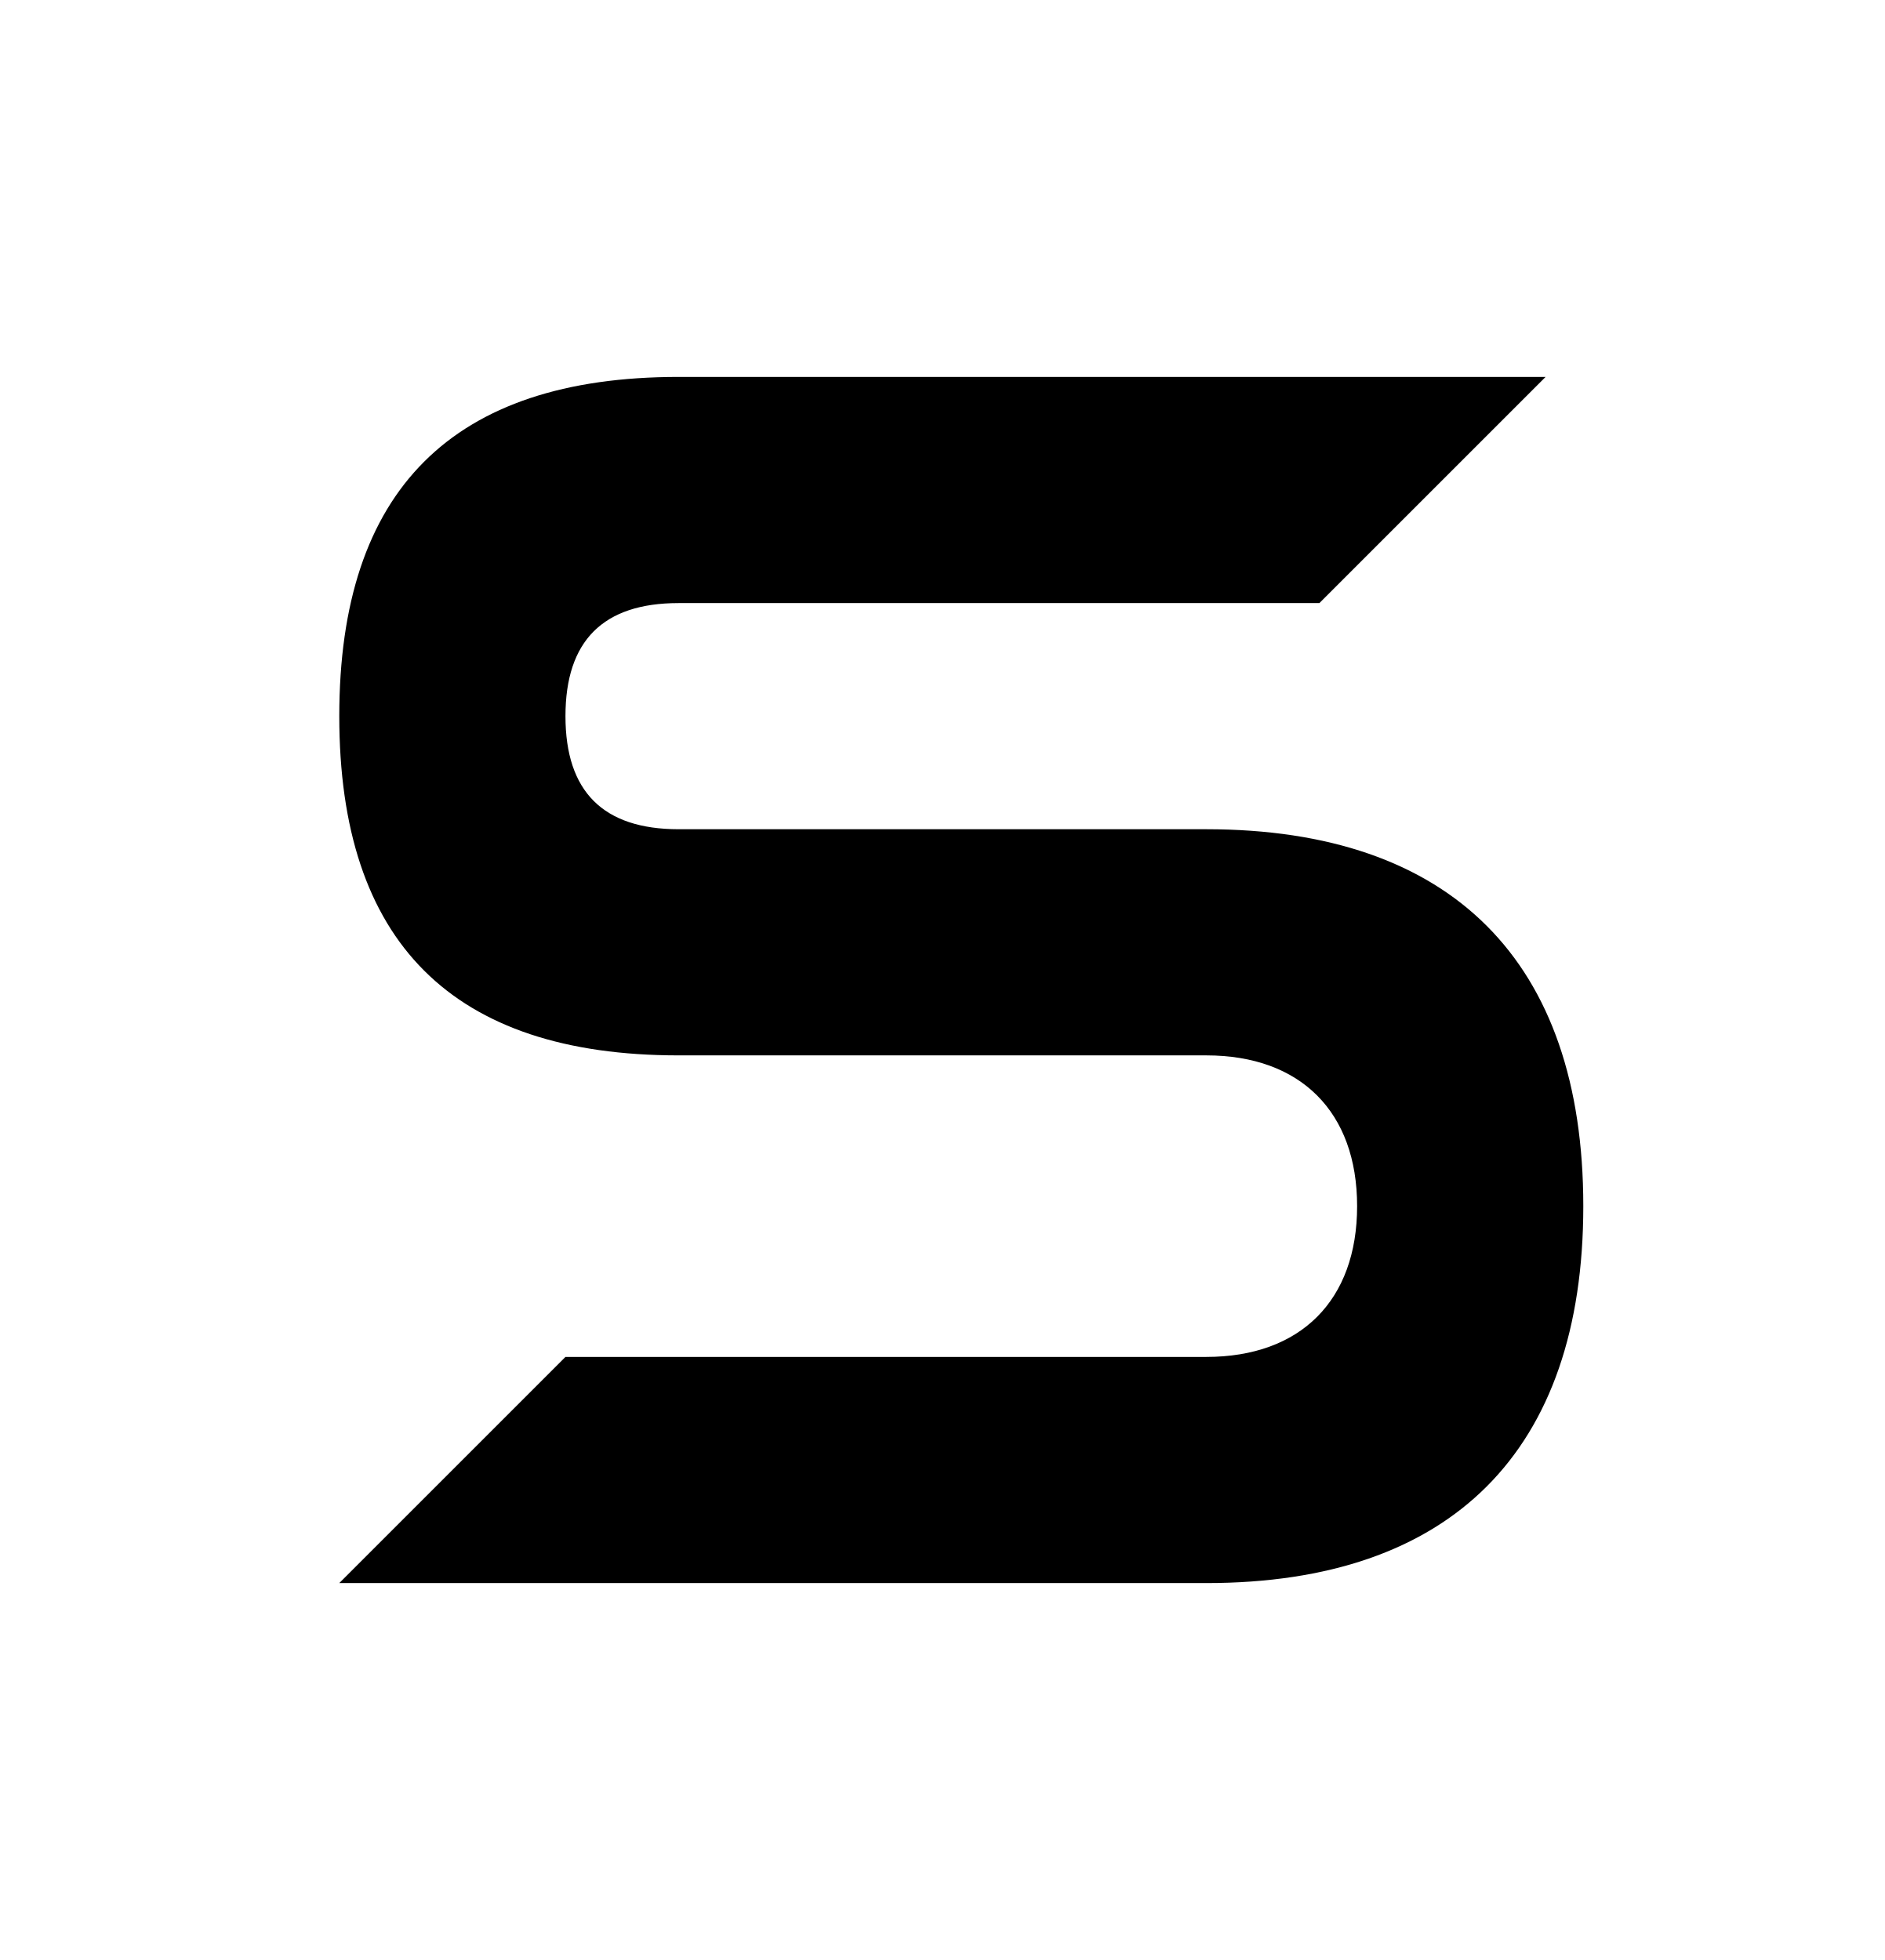
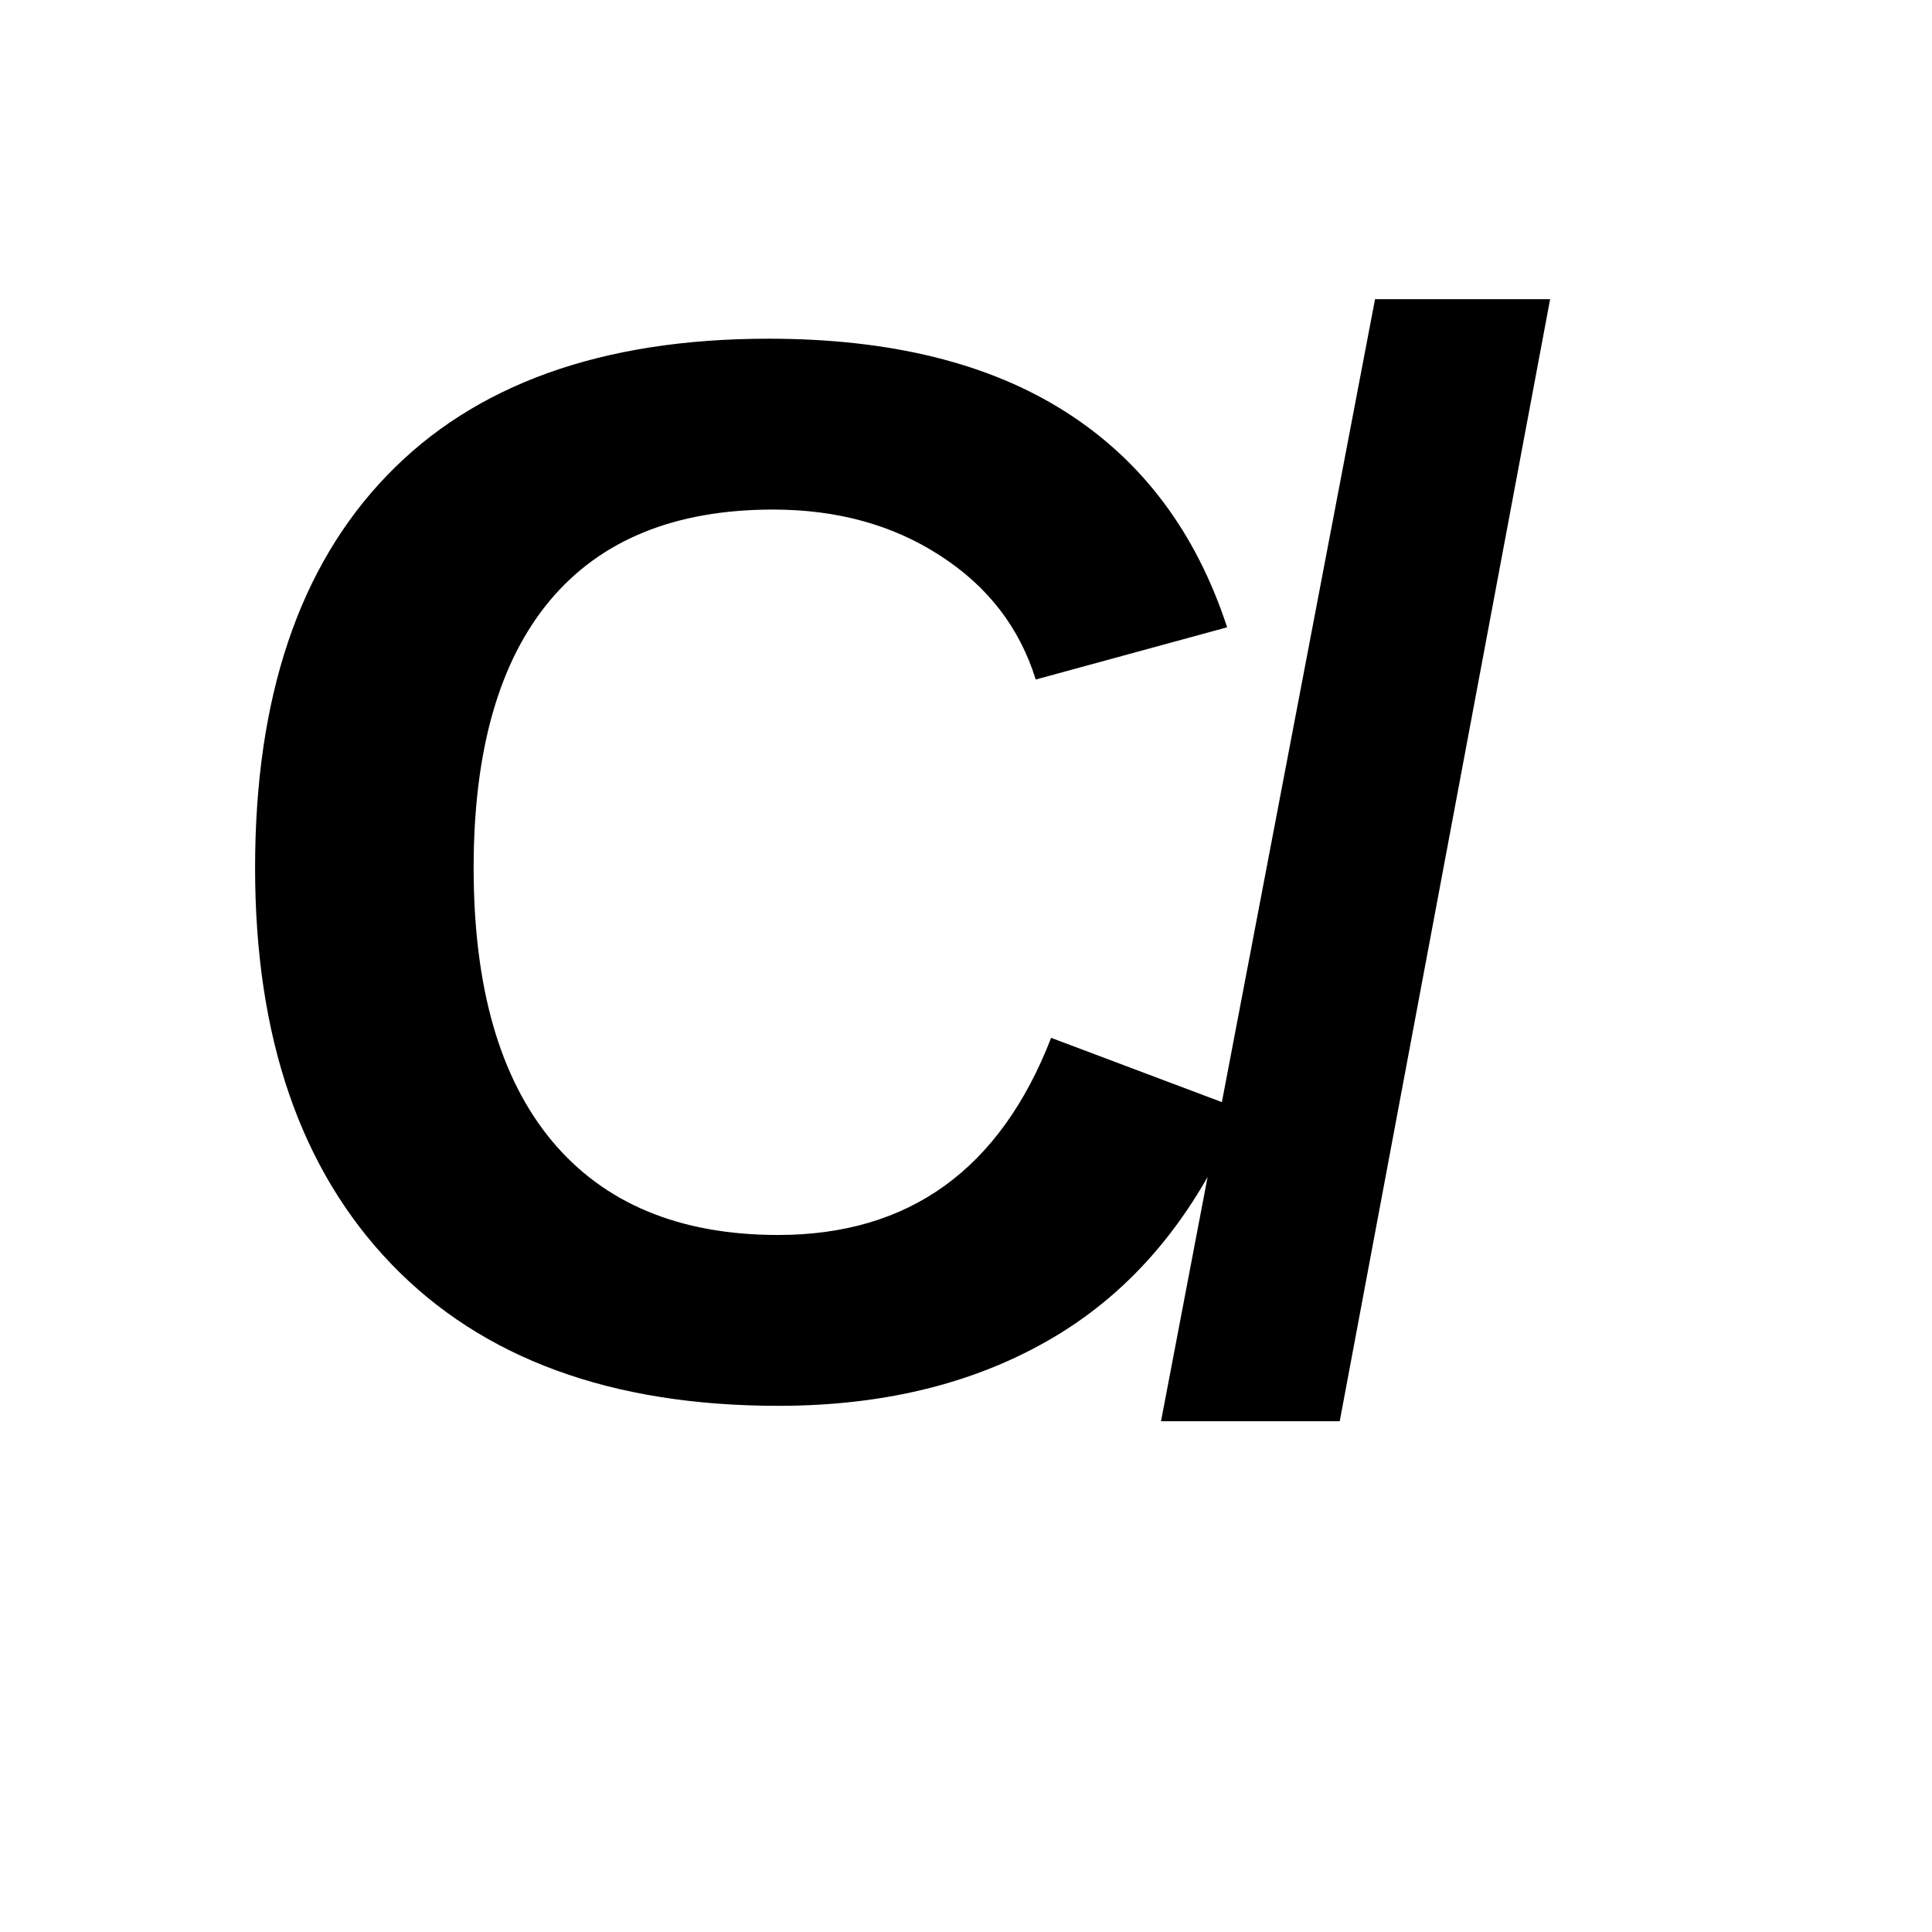
- <svg xmlns="http://www.w3.org/2000/svg" width="100" height="104" viewBox="0 0 100 104" role="img" aria-label="CineSeeker">
-   <path d="M 82 20 L 36 20 C 24 20 18 26 18 38 C 18 50 24 56 36 56 L 64 56 C 69 56 72 59 72 64 C 72 69 69 72 64 72 L 30 72 L 18 84 L 64 84 C 77 84 84 77 84 64 C 84 51 77 44 64 44 L 36 44 C 32 44 30 42 30 38 C 30 34 32 32 36 32 L 70 32 Z" fill="currentColor" />
+ <svg xmlns="http://www.w3.org/2000/svg" width="100" height="100" viewBox="0 0 100 100" role="img" aria-label="CineSeeker">
+   <text x="10" y="72" font-family="Helvetica Neue,Arial,sans-serif" font-size="78" font-weight="700" letter-spacing="-7" fill="currentColor">C/</text>
</svg>
